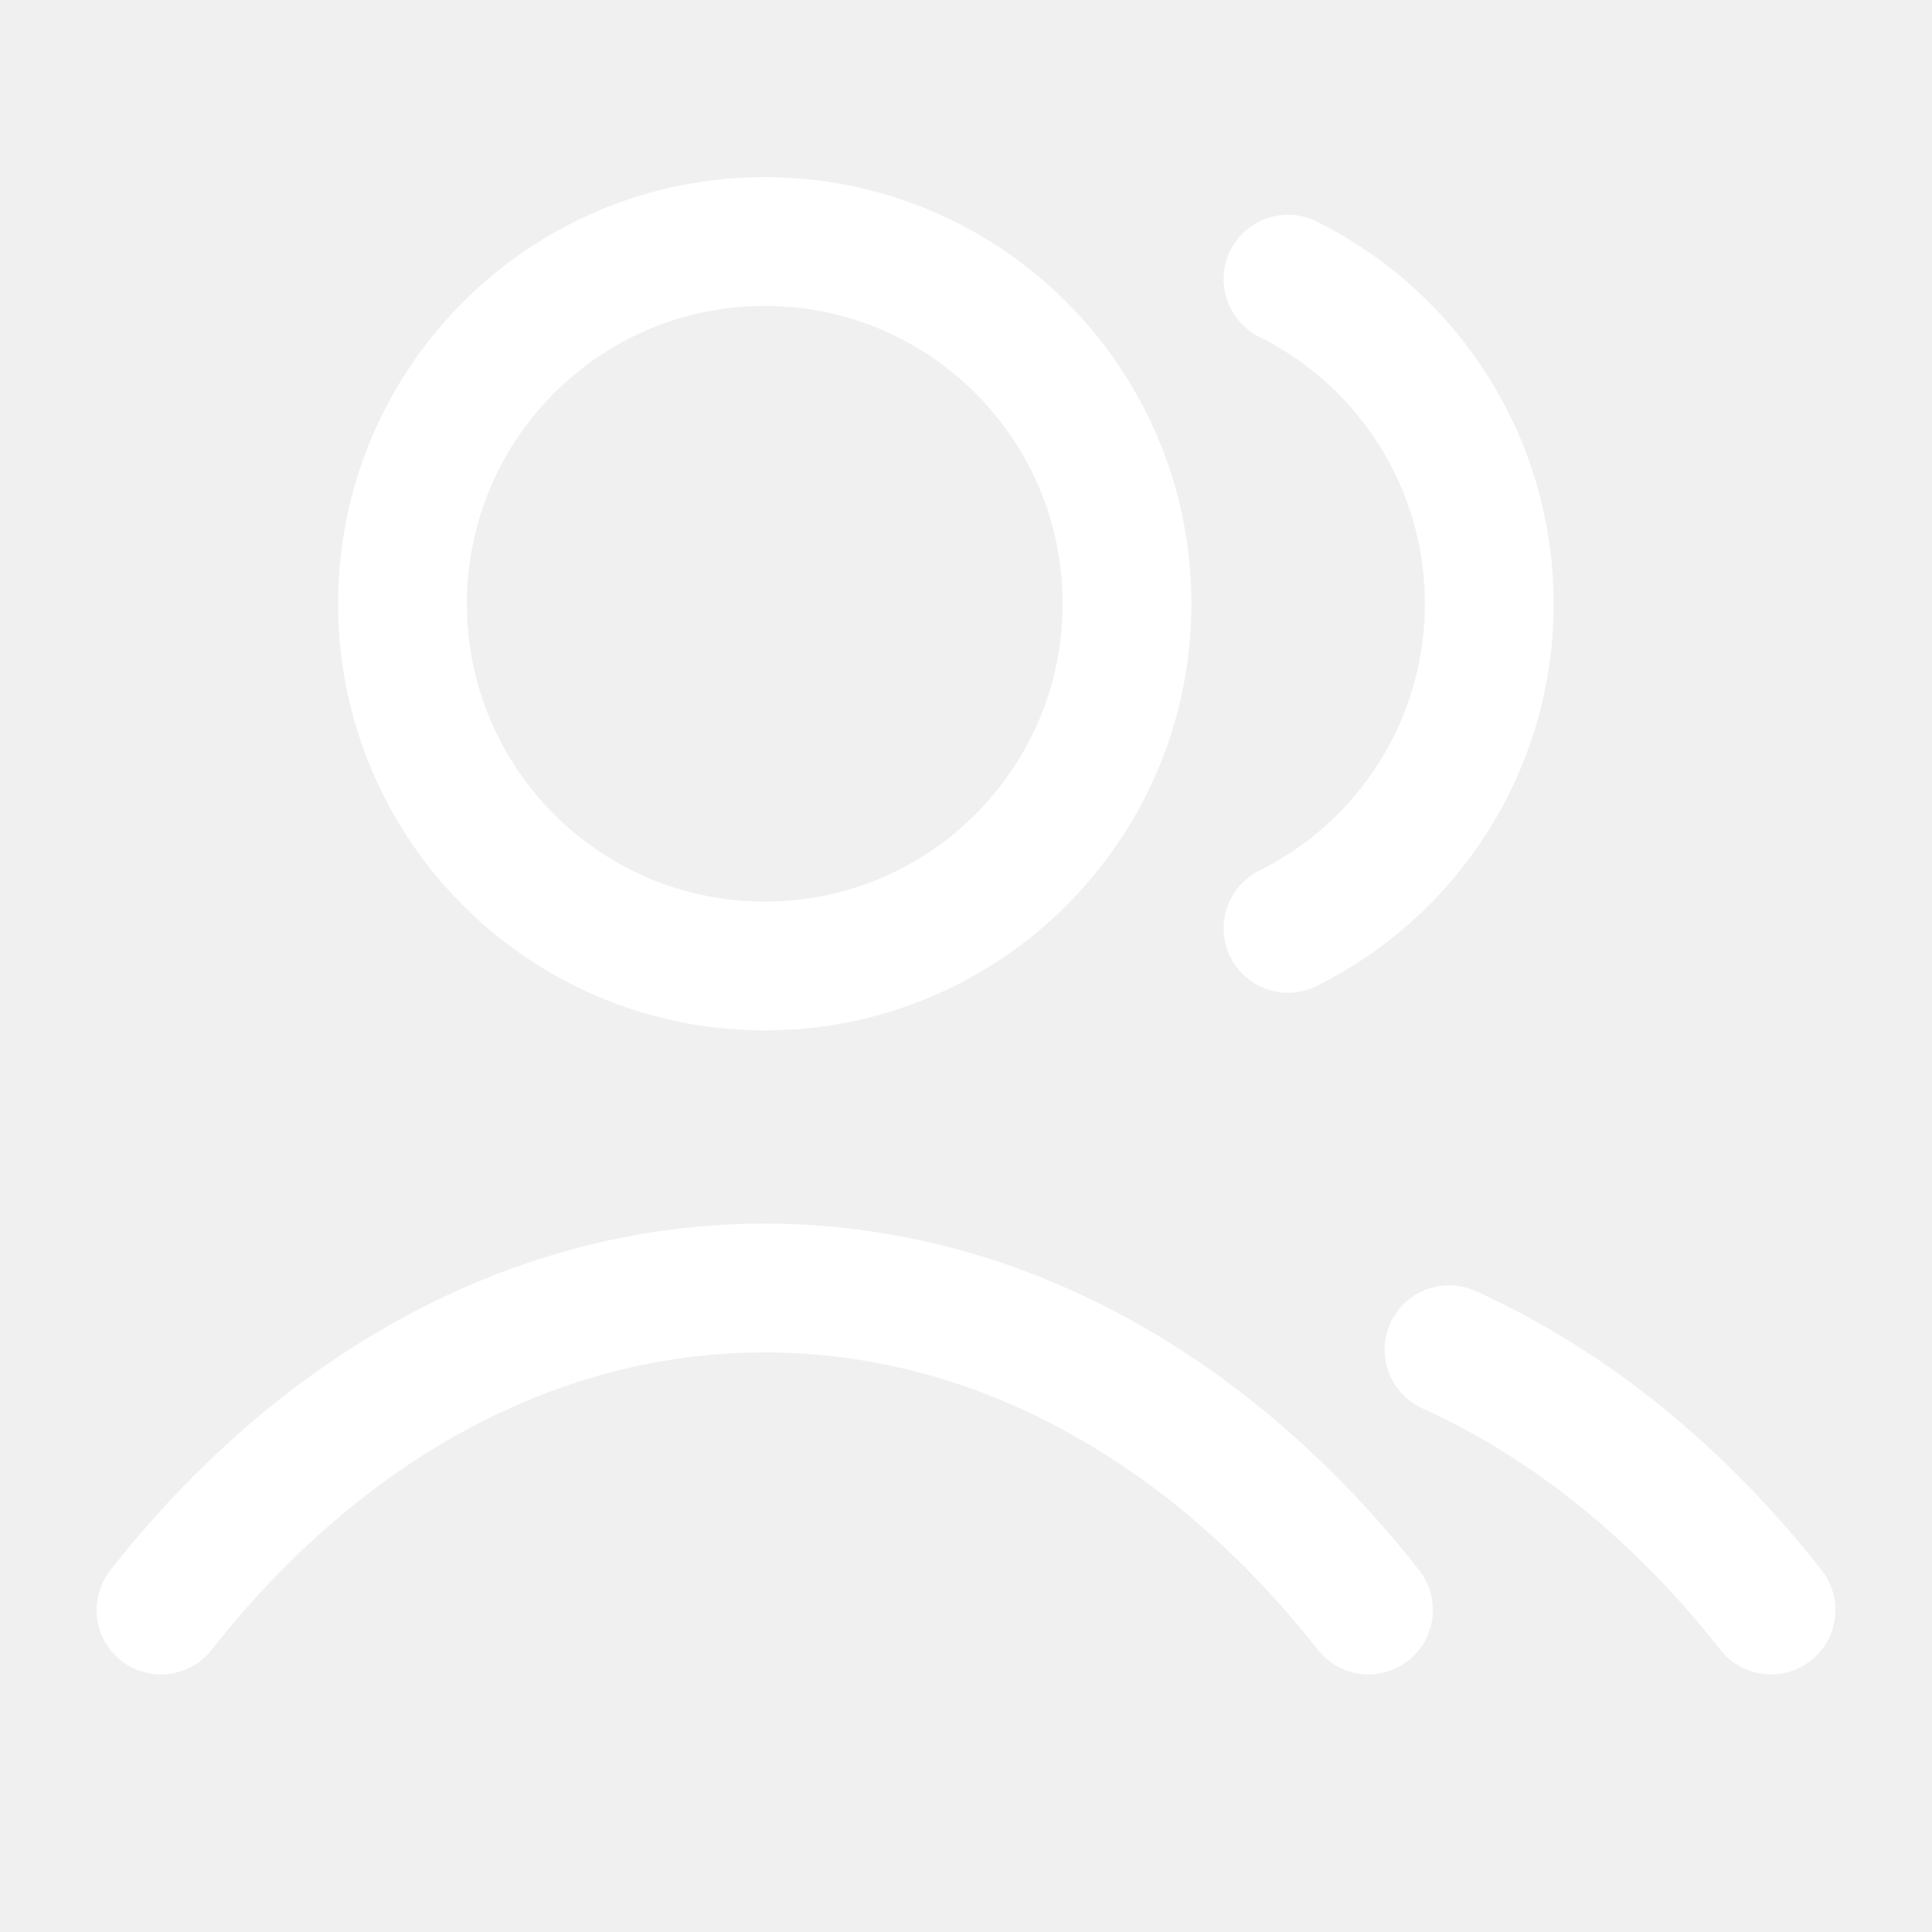
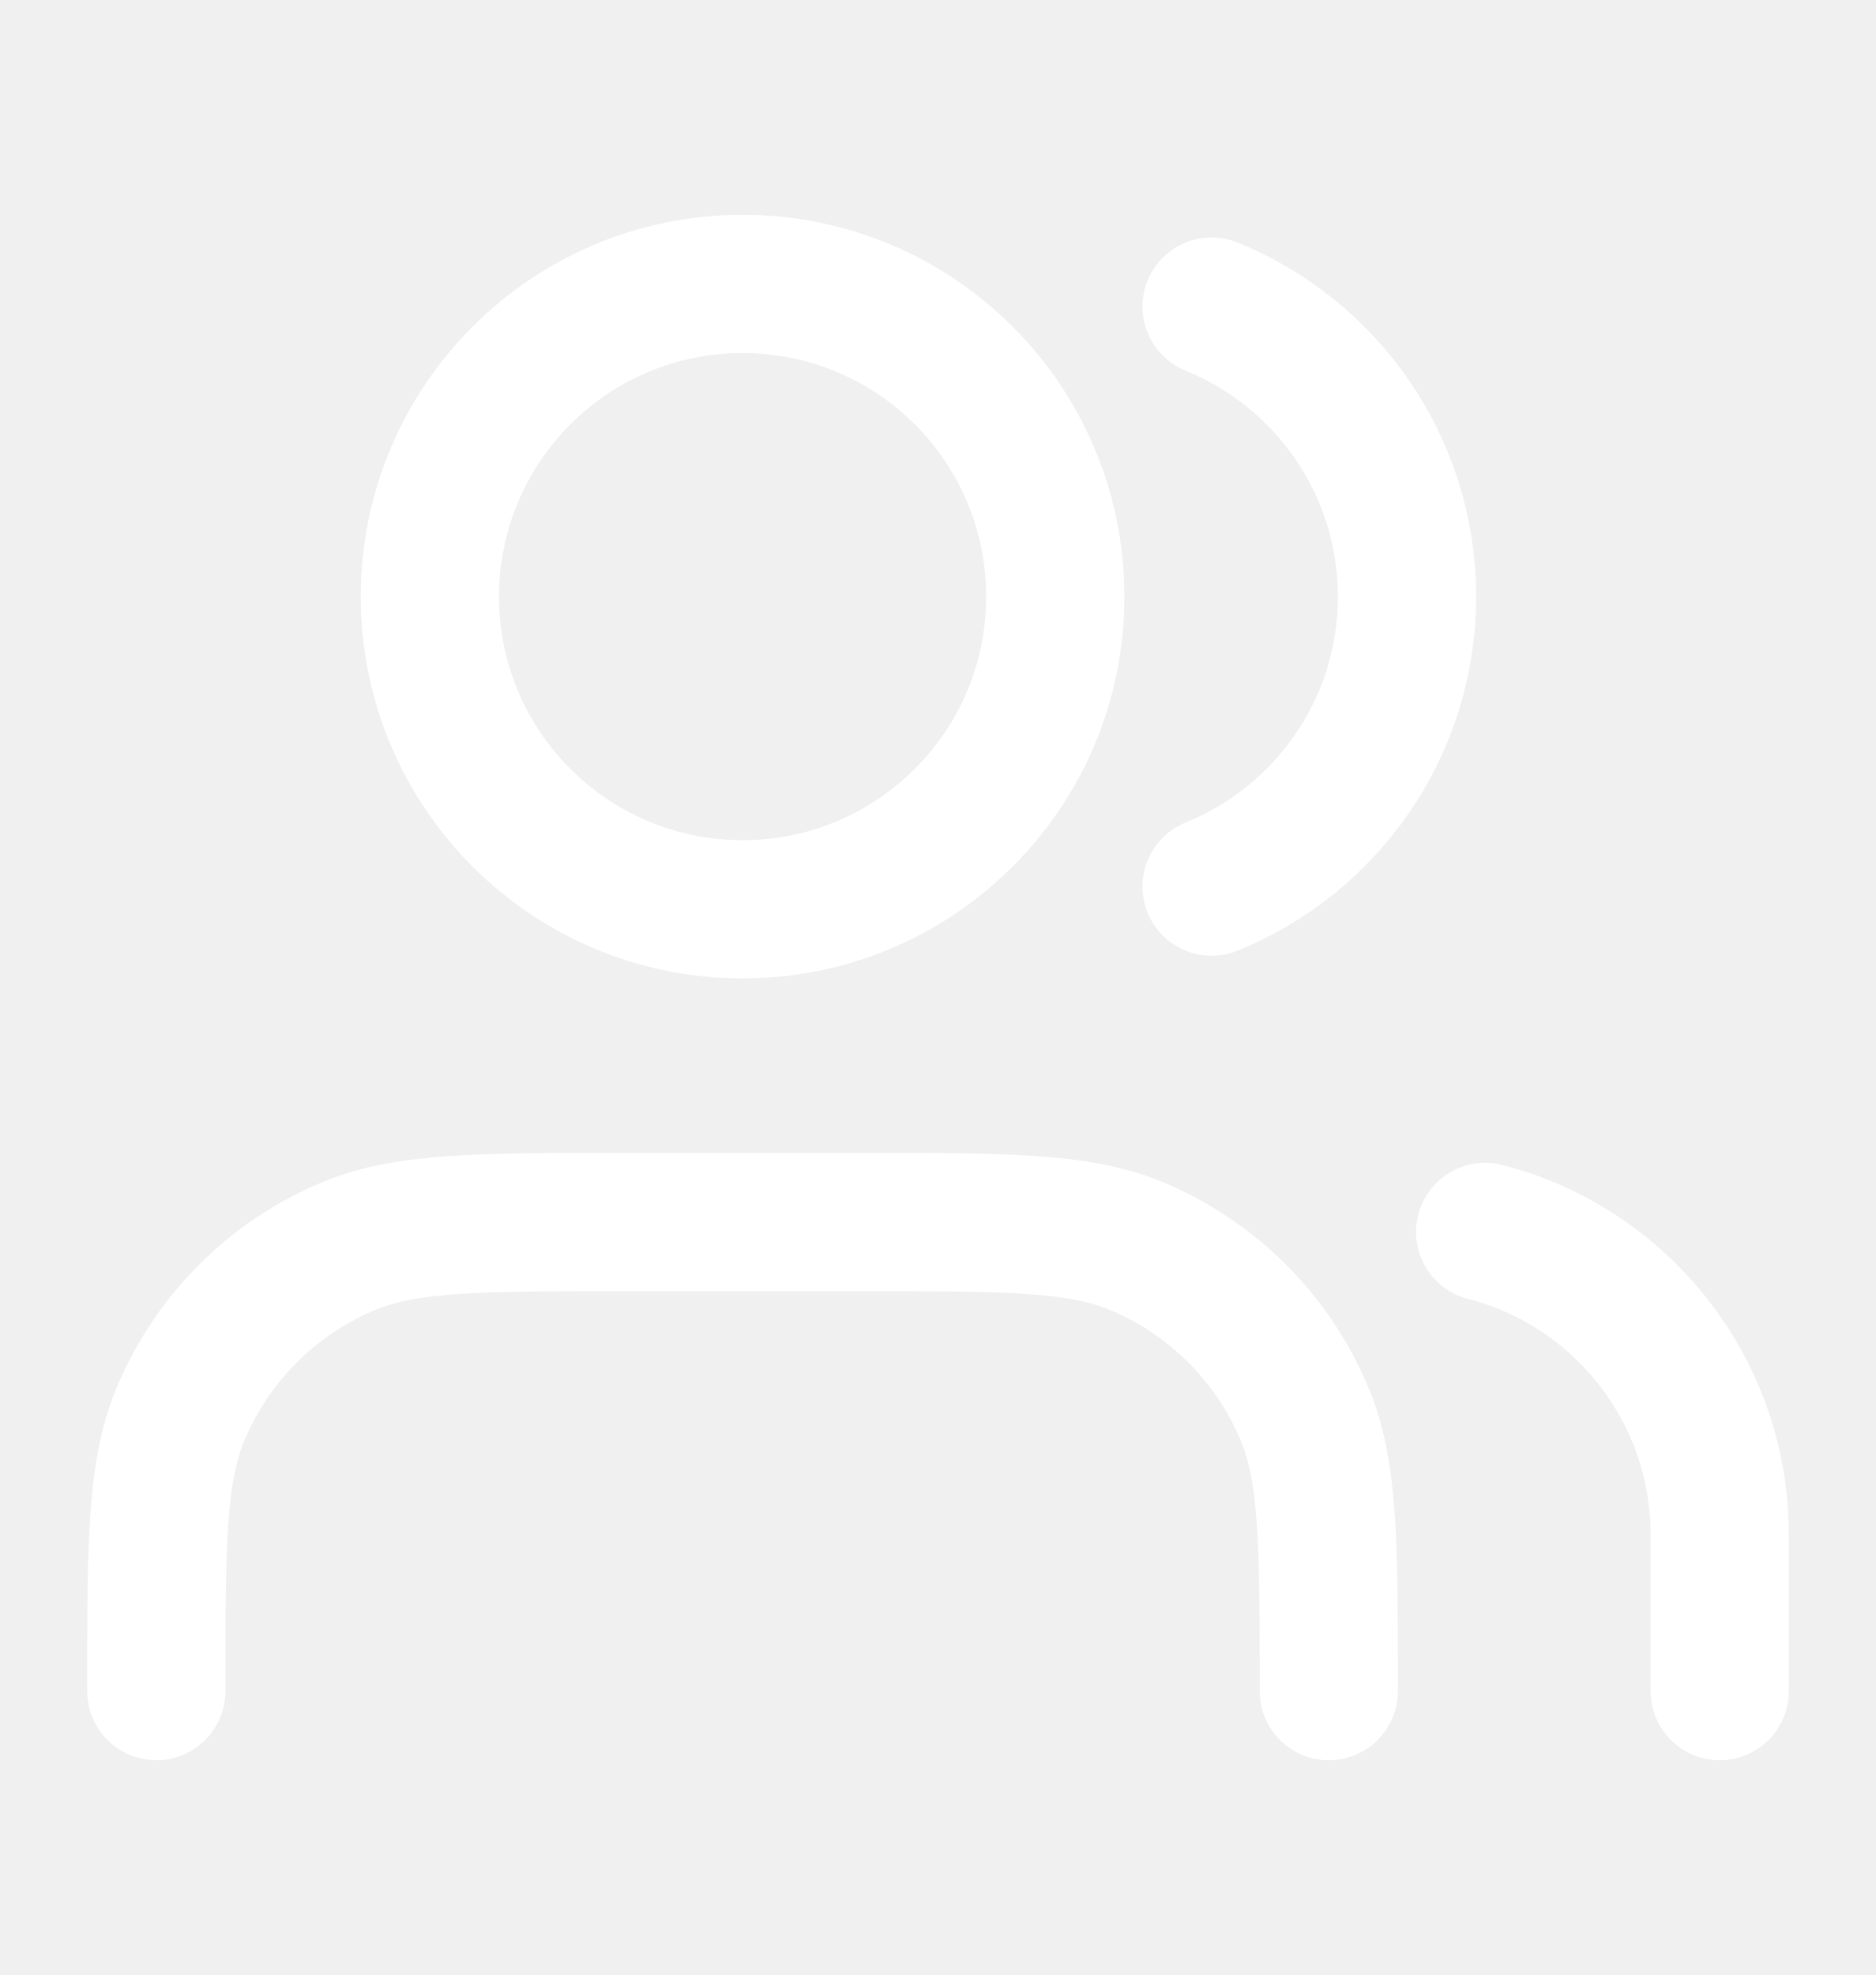
- <svg xmlns="http://www.w3.org/2000/svg" width="30" height="30" viewBox="0 0 30 30" fill="none">
-   <path d="M20 4.335C21.852 5.255 23.125 7.166 23.125 9.375C23.125 11.584 21.852 13.495 20 14.415M22.5 20.958C24.389 21.813 26.091 23.206 27.5 25M2.5 25C4.933 21.903 8.236 20 11.875 20C15.514 20 18.817 21.903 21.25 25M17.5 9.375C17.5 12.482 14.982 15 11.875 15C8.768 15 6.25 12.482 6.25 9.375C6.25 6.268 8.768 3.75 11.875 3.75C14.982 3.75 17.5 6.268 17.5 9.375Z" stroke="#FFFFFF" stroke-width="2px" stroke-linecap="round" stroke-linejoin="round" fill="none" />
+ <svg xmlns="http://www.w3.org/2000/svg" width="19" height="20" viewBox="0 0 19 20" fill="none">
+   <path d="M17.417 17.125V15.542C17.417 14.066 16.407 12.826 15.042 12.475M12.271 3.105C13.431 3.575 14.25 4.713 14.25 6.042C14.25 7.371 13.431 8.508 12.271 8.978M13.458 17.125C13.458 15.649 13.458 14.912 13.217 14.33C12.896 13.554 12.279 12.937 11.504 12.616C10.922 12.375 10.184 12.375 8.708 12.375H6.333C4.858 12.375 4.12 12.375 3.538 12.616C2.762 12.937 2.146 13.554 1.824 14.33C1.583 14.912 1.583 15.649 1.583 17.125M10.688 6.042C10.688 7.791 9.27 9.208 7.521 9.208C5.772 9.208 4.354 7.791 4.354 6.042C4.354 4.293 5.772 2.875 7.521 2.875C9.27 2.875 10.688 4.293 10.688 6.042Z" stroke="white" stroke-width="1.4" stroke-linecap="round" stroke-linejoin="round" />
</svg>
